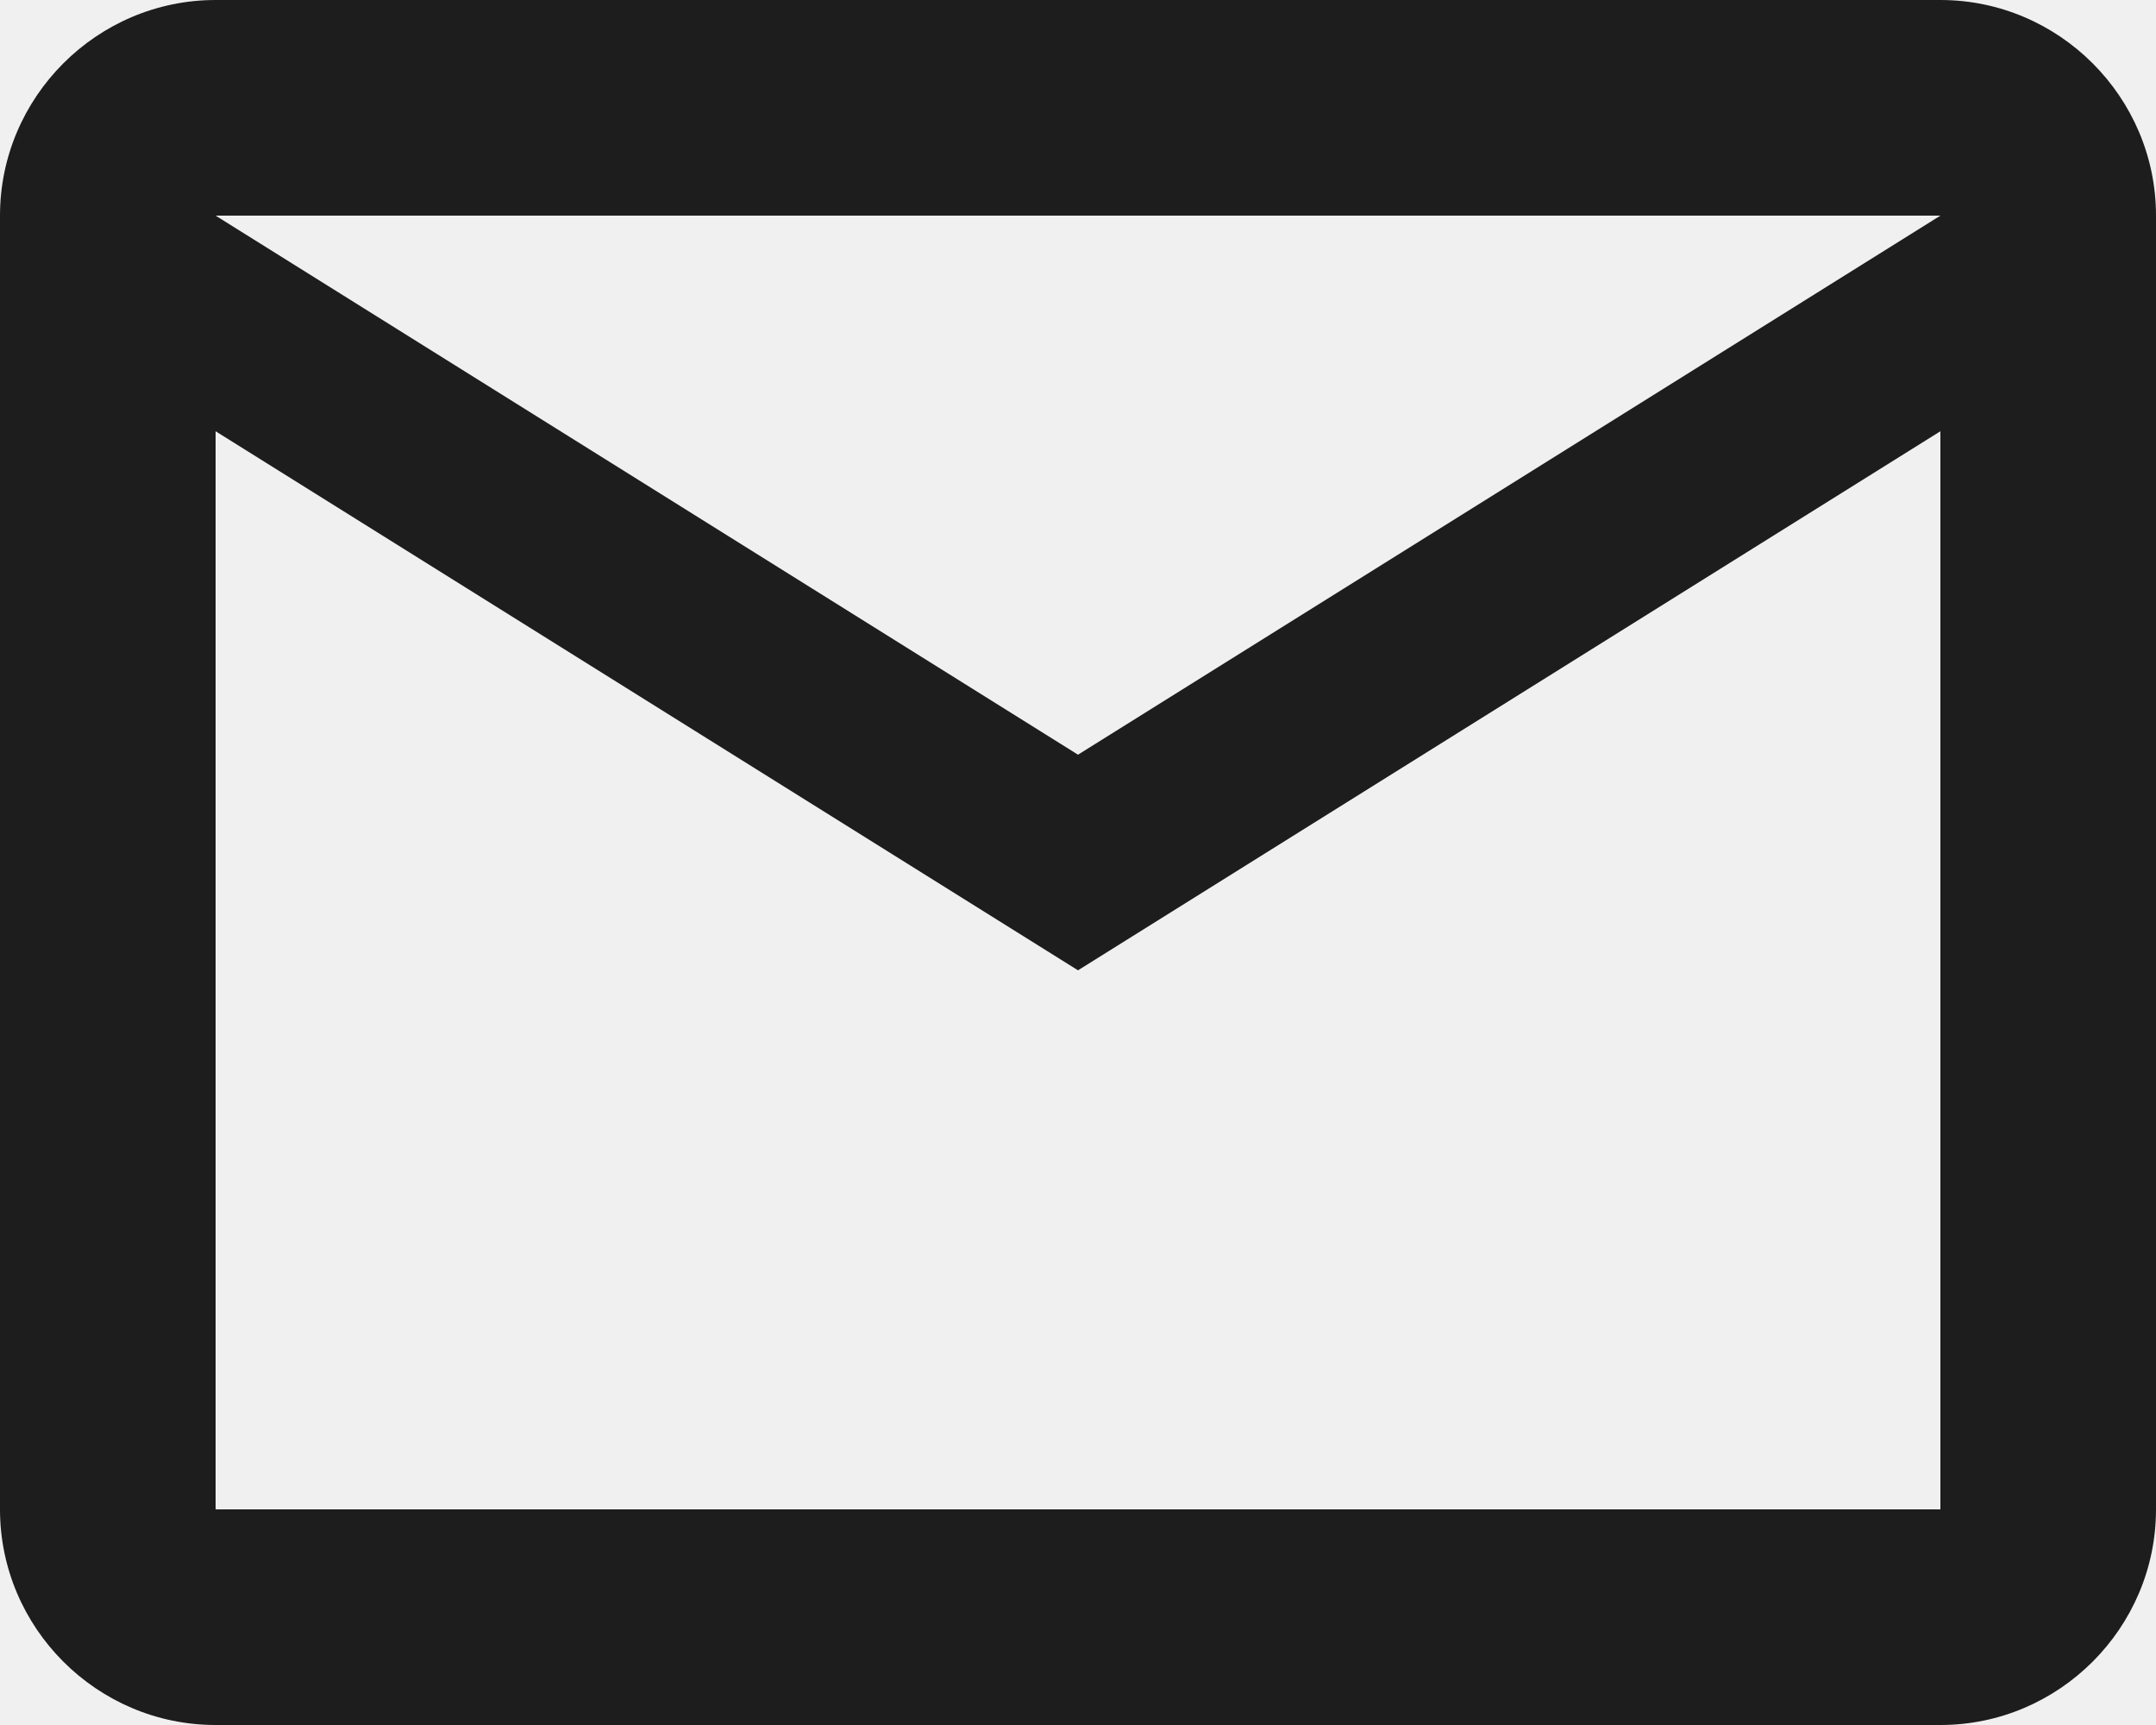
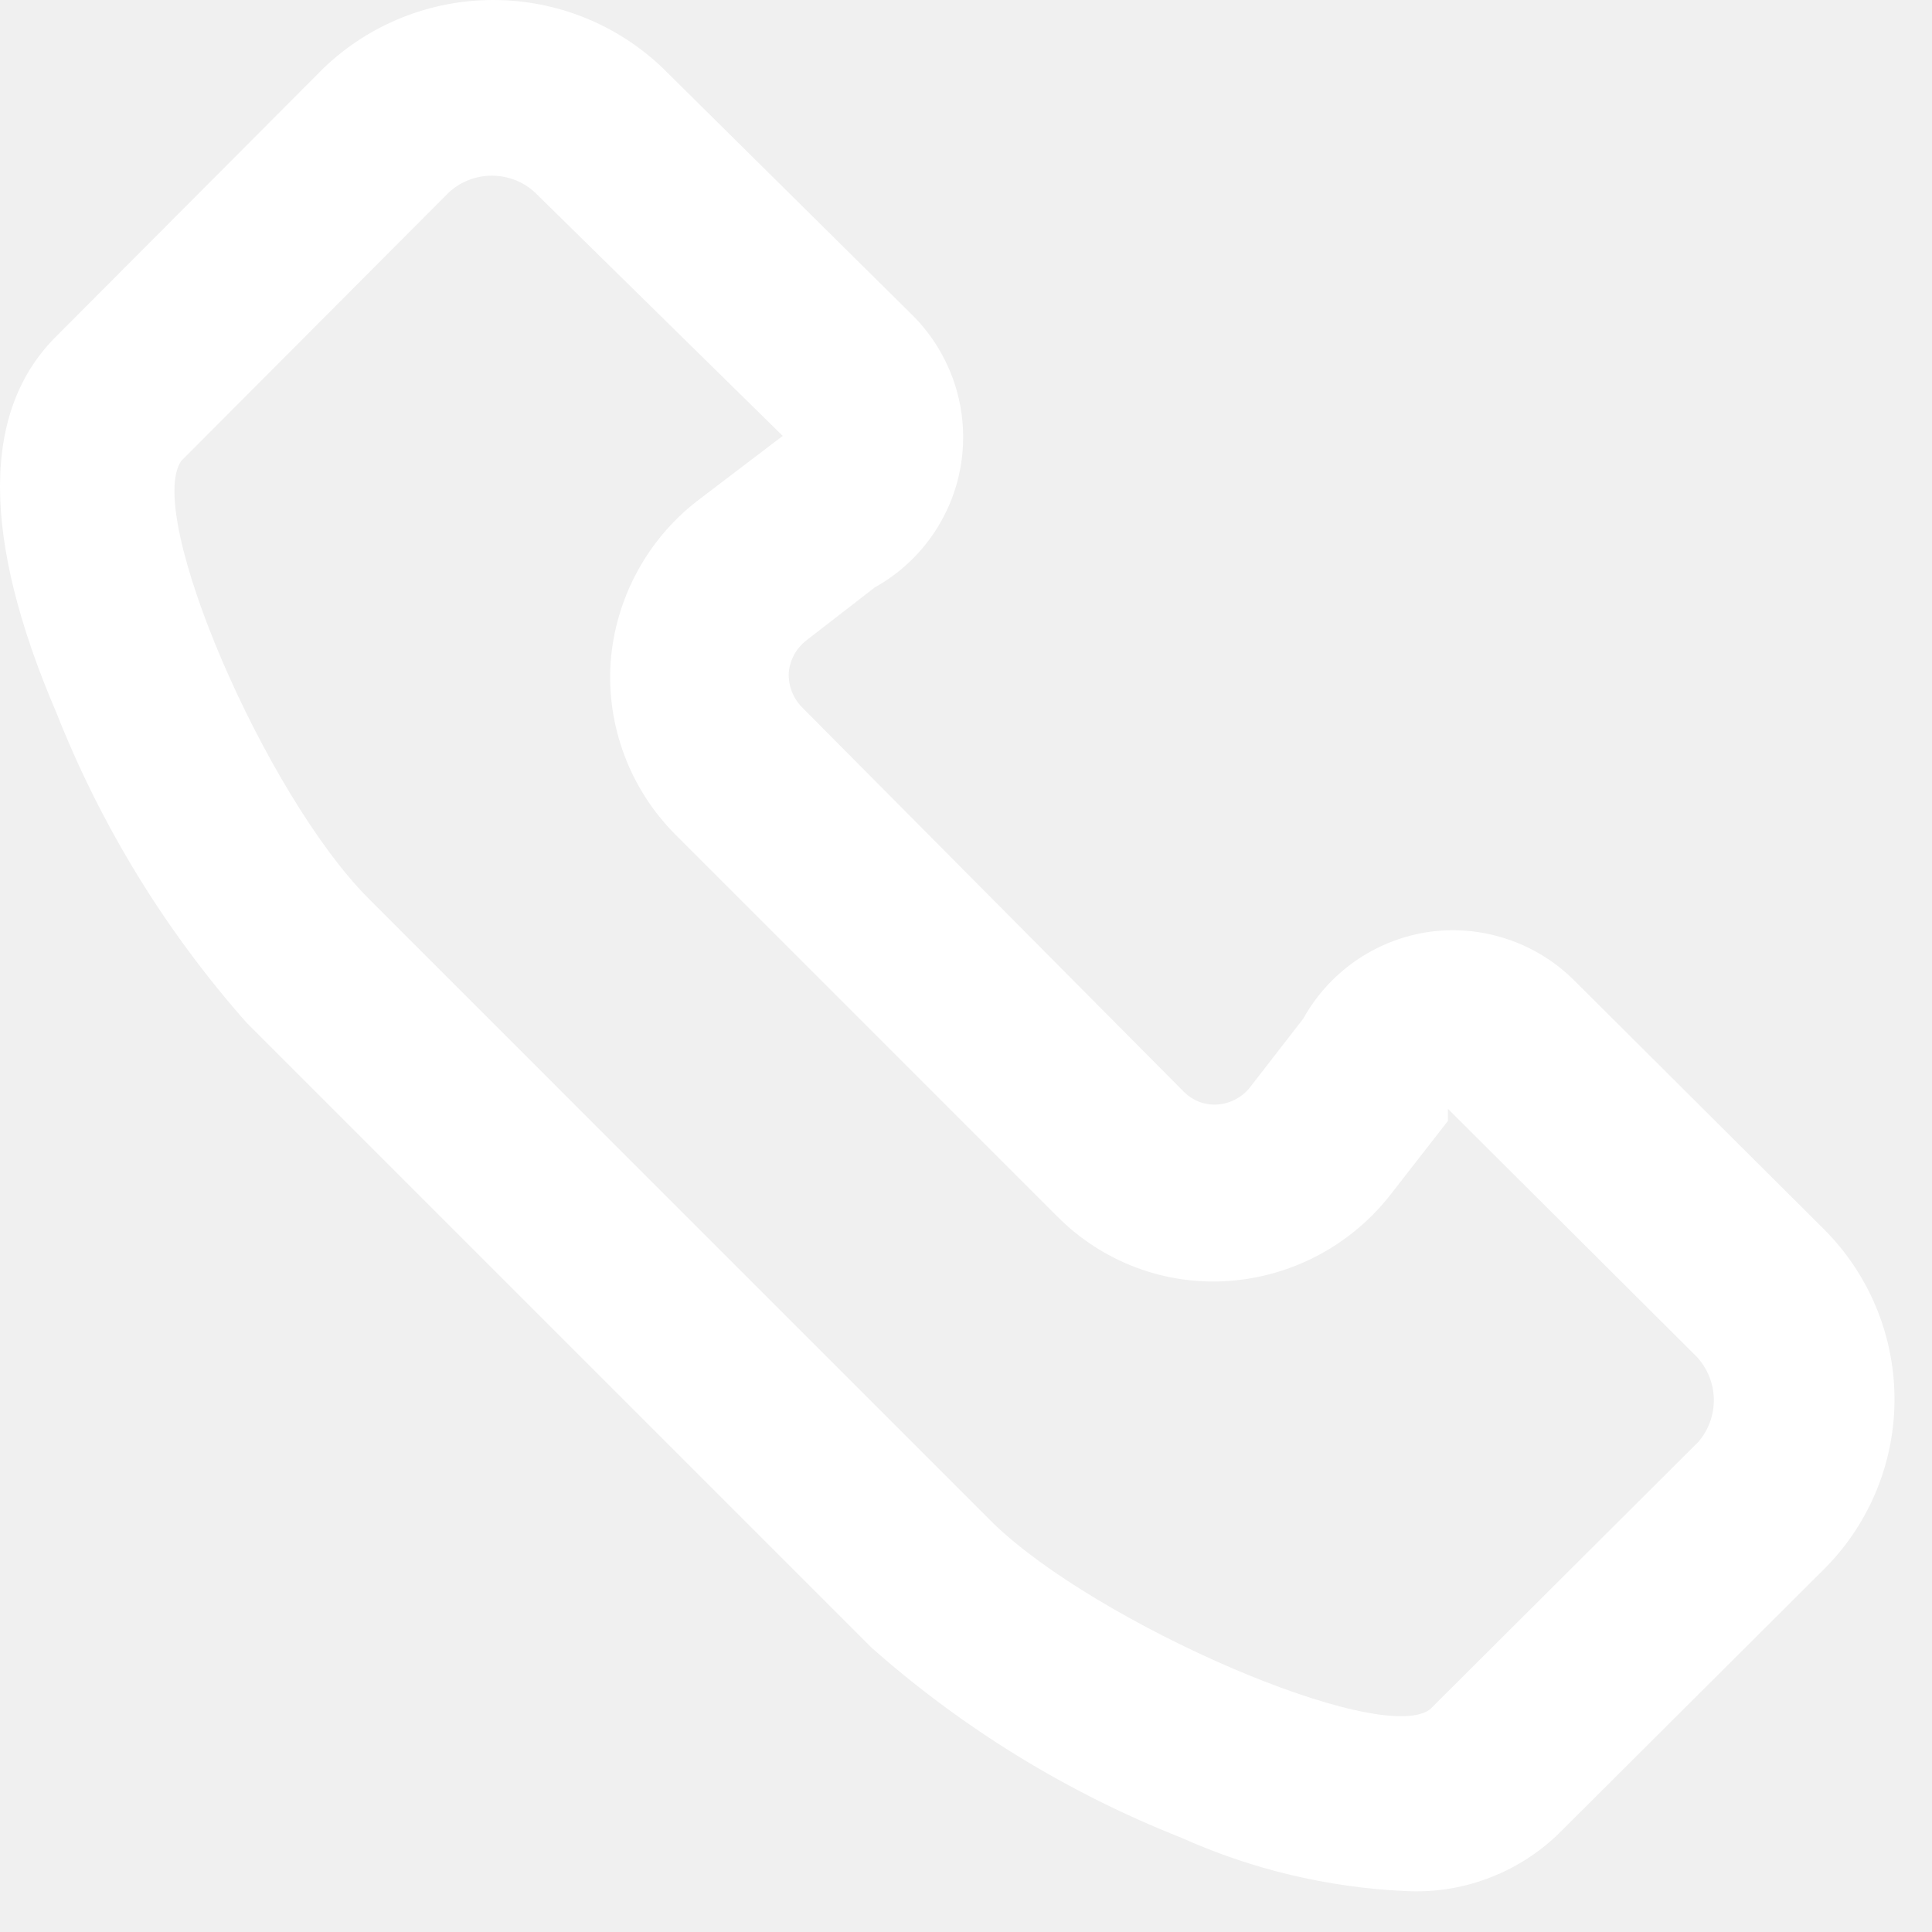
- <svg xmlns="http://www.w3.org/2000/svg" width="20px" height="16px" viewBox="0 0 20 16" version="1.1">
-   <g id="Icons" stroke="none" stroke-width="1" fill="none" fill-rule="evenodd">
-     <g id="Outlined" transform="translate(-918, -1220)">
-       <g id="Communication" transform="translate(100, 1162)">
-         <g id="Outlined-/-Communication-/-email" transform="translate(816, 54)">
-           <g>
-             <polygon id="Path" points="0 0 24 0 24 24 0 24" />
-             <path d="M22,6 C22,4.9 21.1,4 20,4 L4,4 C2.9,4 2,4.9 2,6 L2,18 C2,19.1 2.9,20 4,20 L20,20 C21.1,20 22,19.1 22,18 L22,6 Z M20,6 L12,11 L4,6 L20,6 Z M20,18 L4,18 L4,8 L12,13 L20,8 L20,18 Z" id="🔹-Icon-Color" fill="#1D1D1D" />
-           </g>
-         </g>
-       </g>
-     </g>
-   </g>
+ <svg xmlns="http://www.w3.org/2000/svg" width="29" height="29" viewBox="0 0 29 29" fill="none">
+   <path d="M27.366 18.439L23.633 14.72C23.344 14.431 22.991 14.215 22.602 14.089C22.214 13.963 21.801 13.931 21.398 13.996C21.015 14.06 20.651 14.209 20.334 14.432C20.016 14.656 19.753 14.948 19.564 15.288L18.763 16.321C18.704 16.396 18.63 16.458 18.545 16.502C18.46 16.547 18.368 16.573 18.272 16.579C18.179 16.585 18.086 16.571 17.999 16.538C17.912 16.504 17.834 16.452 17.768 16.386L12.034 10.612C11.968 10.544 11.917 10.462 11.883 10.374C11.85 10.285 11.835 10.19 11.84 10.095C11.848 10.002 11.875 9.912 11.919 9.83C11.964 9.747 12.025 9.675 12.098 9.617L13.131 8.817C13.471 8.628 13.763 8.365 13.987 8.047C14.21 7.729 14.36 7.366 14.423 6.982C14.49 6.577 14.459 6.162 14.333 5.771C14.207 5.38 13.99 5.025 13.7 4.735L9.941 1.015C9.257 0.363 8.348 0 7.403 0C6.458 0 5.549 0.363 4.865 1.015L0.848 5.045C-0.276 6.156 -0.289 8.054 0.848 10.702C1.522 12.407 2.488 13.98 3.702 15.352L13.08 24.73C14.452 25.945 16.026 26.911 17.73 27.584C18.789 28.06 19.928 28.331 21.088 28.385C21.509 28.409 21.931 28.345 22.326 28.198C22.722 28.052 23.083 27.825 23.387 27.533L27.417 23.516C28.08 22.834 28.447 21.918 28.437 20.967C28.427 20.016 28.042 19.108 27.366 18.439ZM25.493 21.643L21.463 25.66C20.701 26.215 16.451 24.368 14.901 22.857L5.524 13.479C3.974 11.916 2.165 7.719 2.721 6.918L6.738 2.888C6.914 2.726 7.144 2.637 7.383 2.637C7.623 2.637 7.853 2.726 8.029 2.888L11.749 6.543L10.458 7.525C10.086 7.815 9.779 8.18 9.557 8.596C9.334 9.012 9.201 9.47 9.166 9.94C9.134 10.415 9.205 10.891 9.372 11.336C9.539 11.782 9.799 12.187 10.135 12.524L15.87 18.259C16.205 18.597 16.609 18.859 17.055 19.026C17.501 19.194 17.978 19.262 18.453 19.227C18.924 19.192 19.381 19.059 19.797 18.837C20.213 18.614 20.578 18.308 20.869 17.936L21.734 16.825V16.76V16.644L25.467 20.364C25.628 20.536 25.72 20.762 25.725 20.998C25.73 21.235 25.647 21.464 25.493 21.643Z" fill="white" />
</svg>
